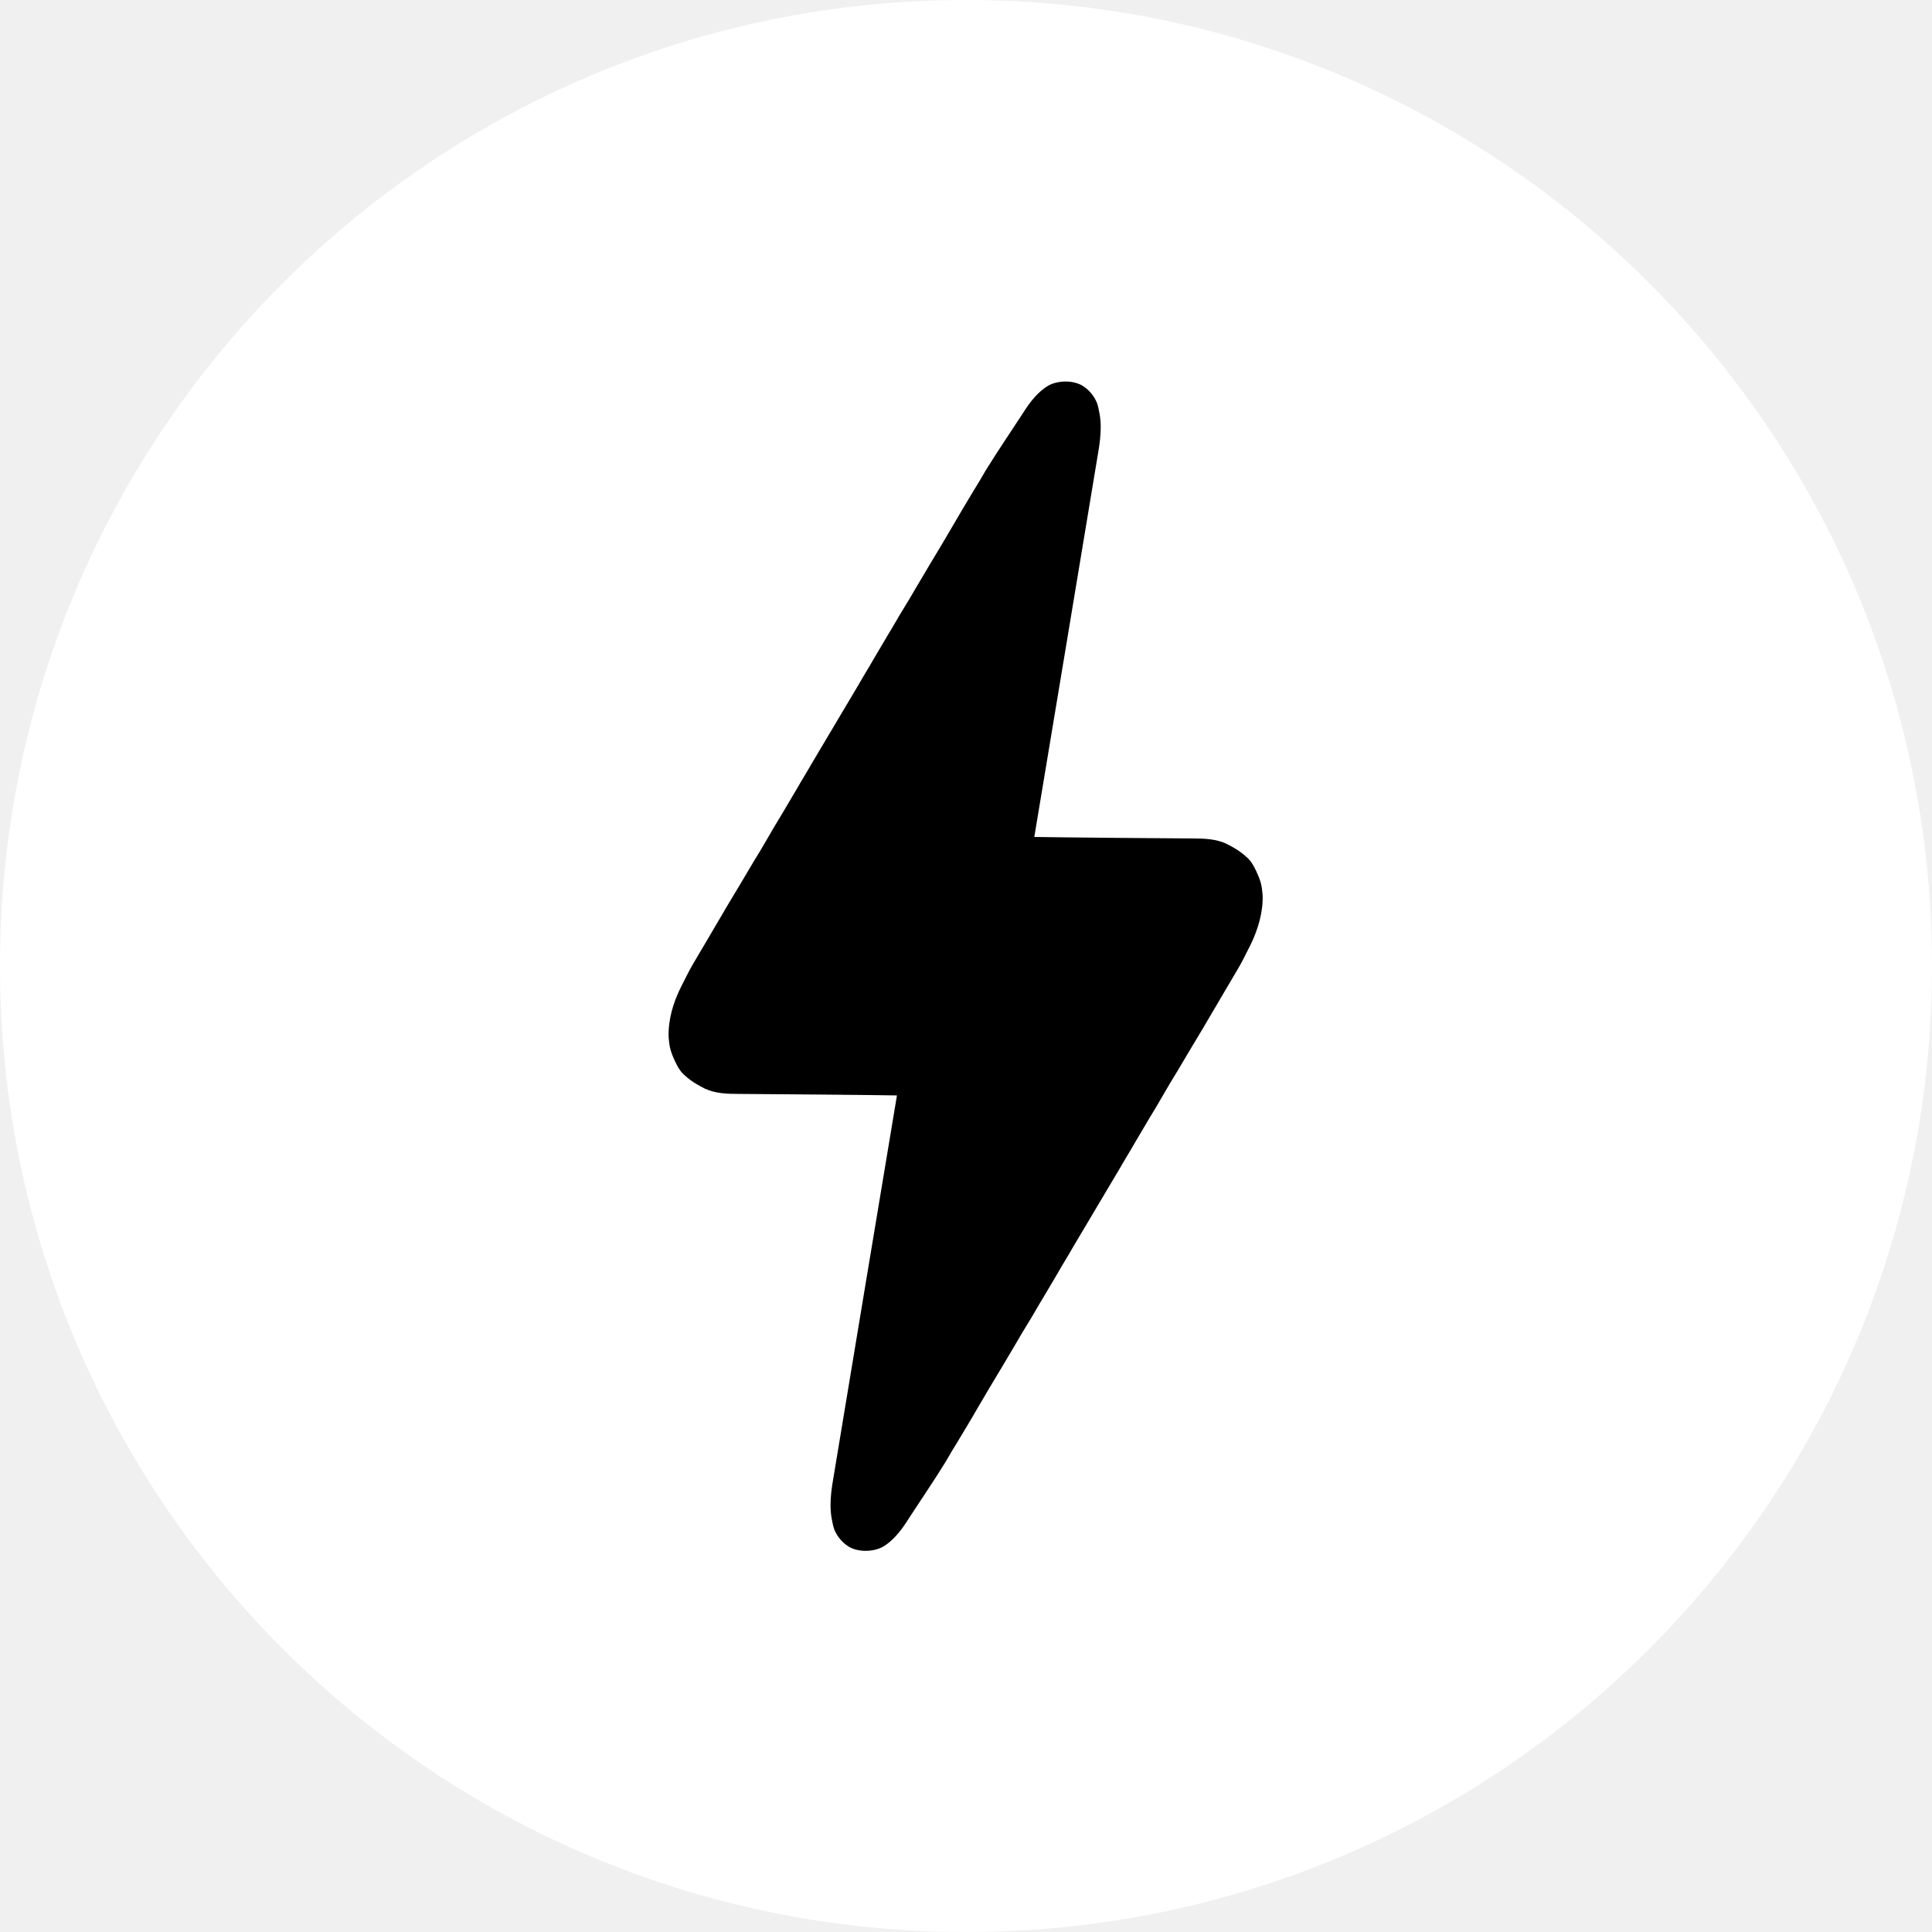
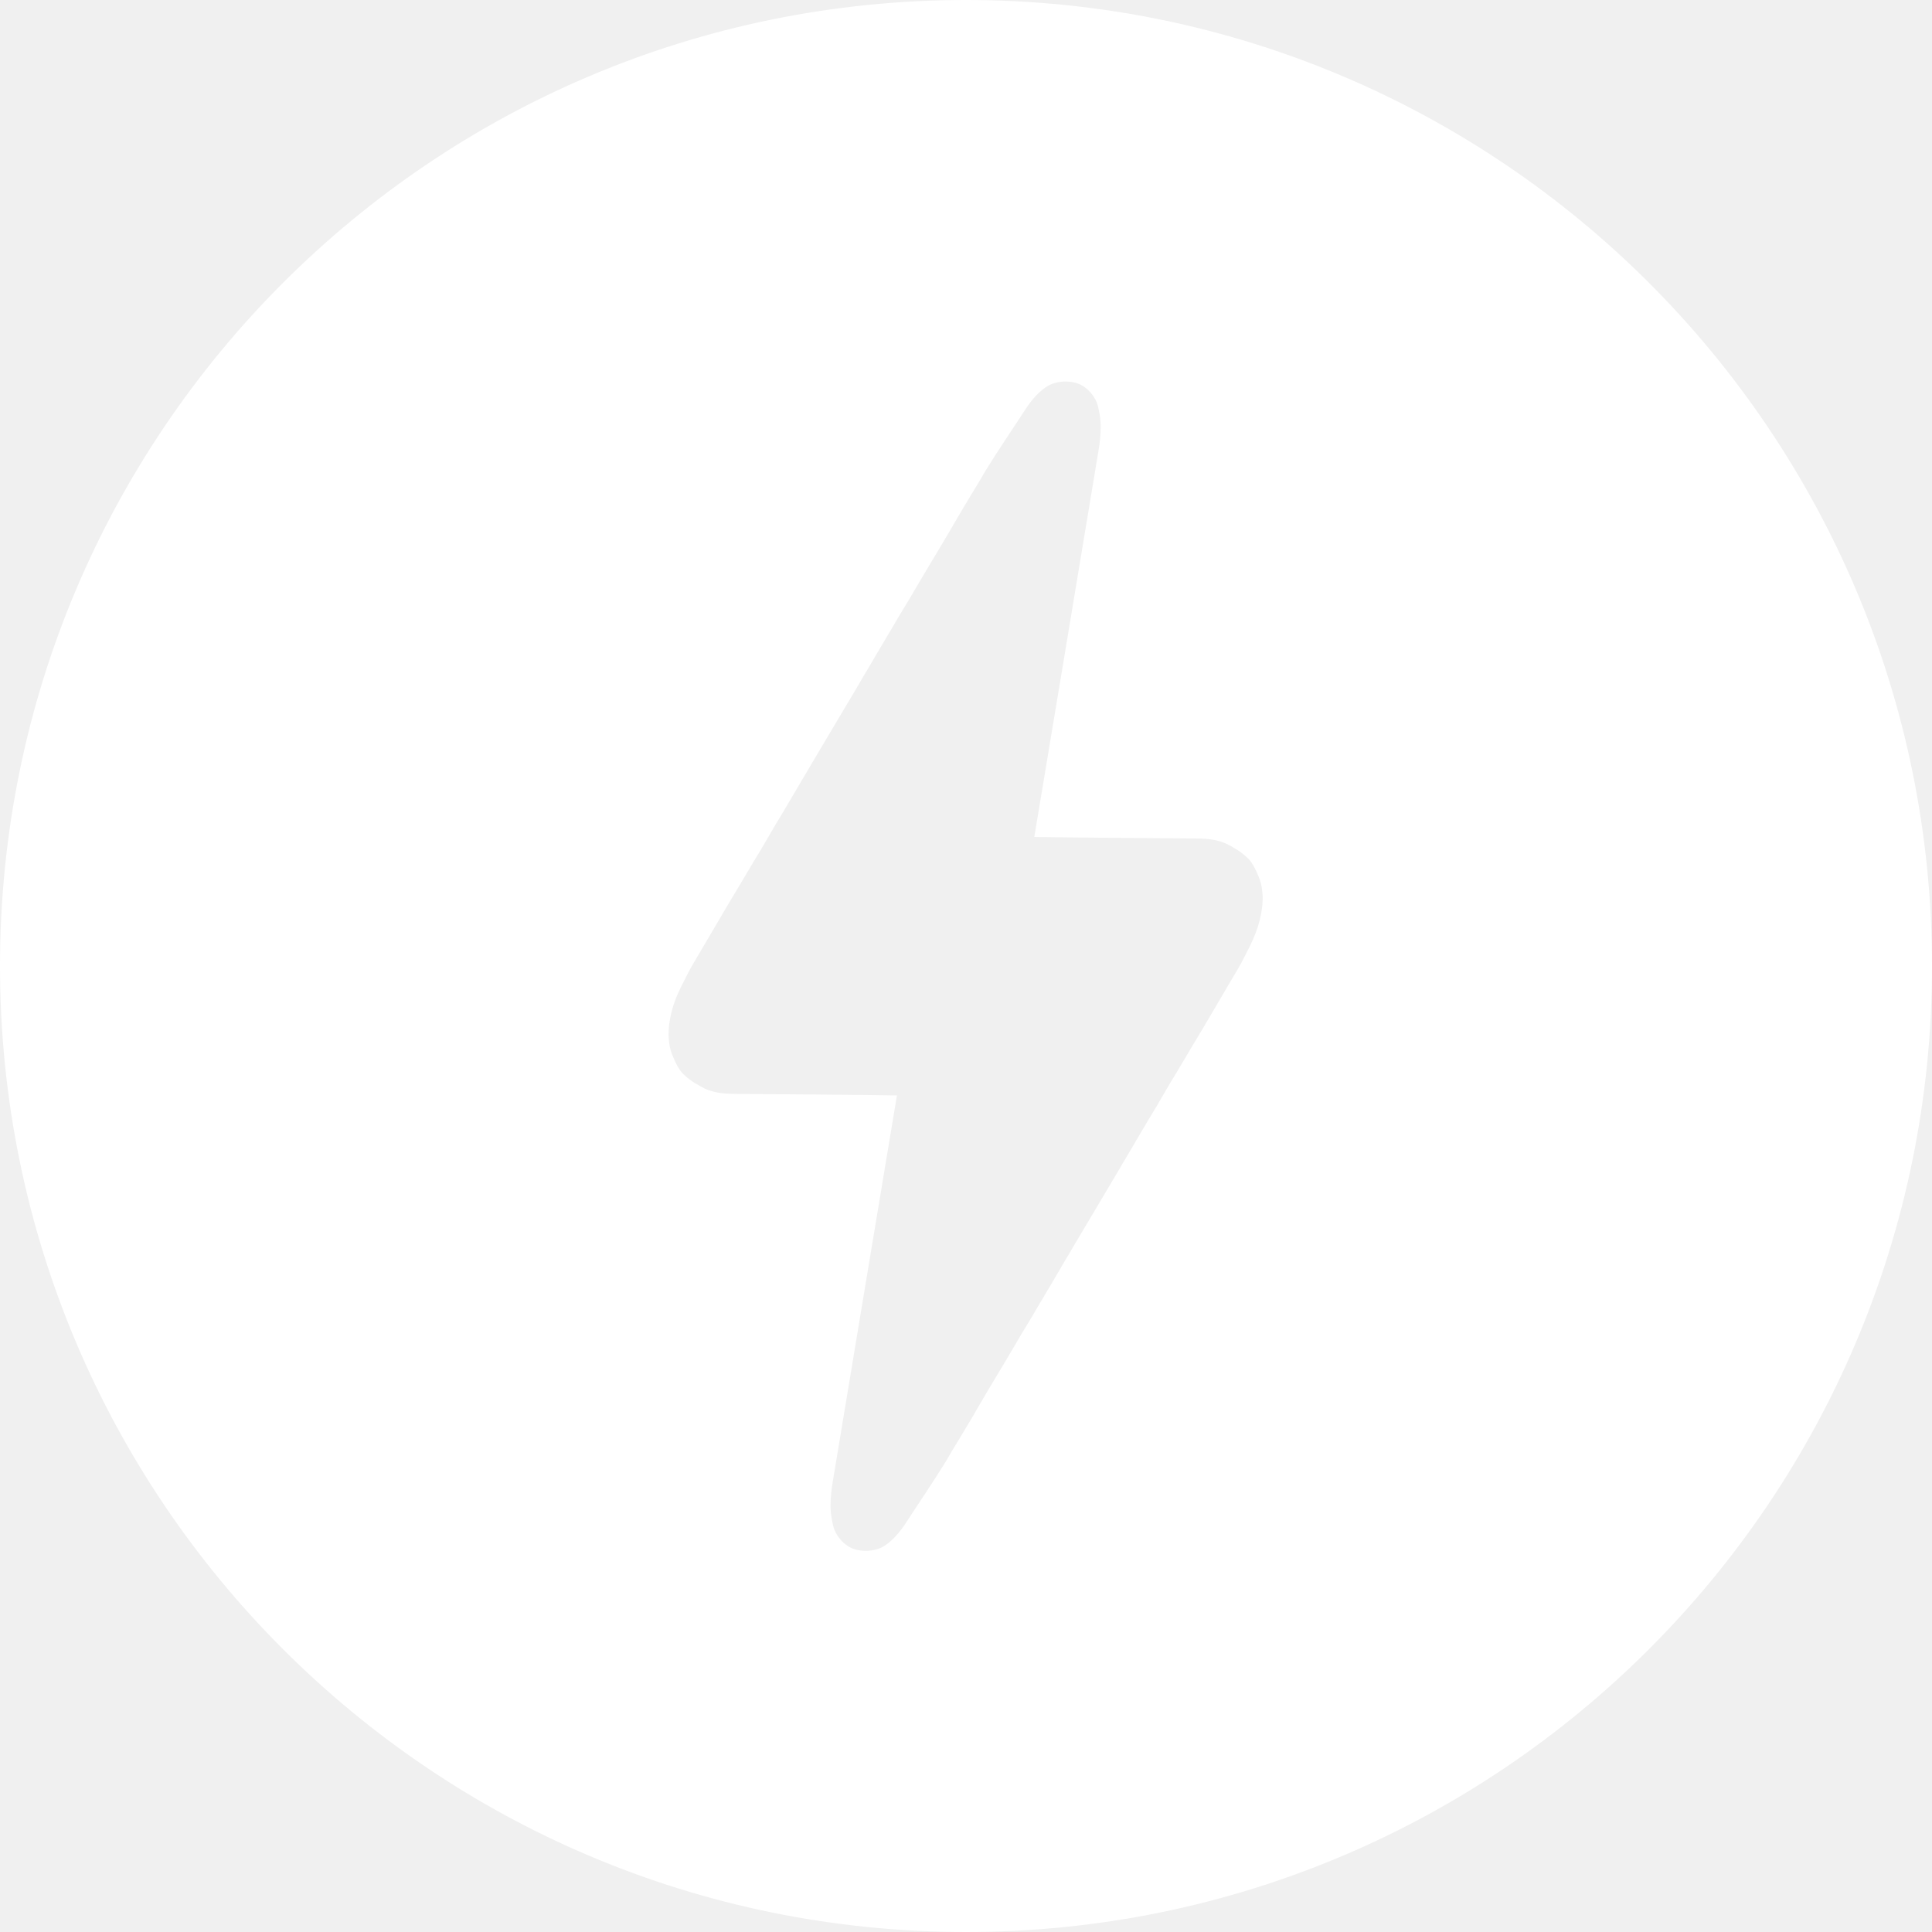
<svg xmlns="http://www.w3.org/2000/svg" version="1.1" id="Layer_1" x="0px" y="0px" viewBox="0 0 512 512" style="enable-background:new 0 0 512 512;" xml:space="preserve">
  <style type="text/css">
	.st0{fill:#FFFFFF;}
</style>
-   <circle class="st0" cx="256" cy="256" r="256" />
-   <path d="M334.6,237.1c-0.1-1.1-0.2-2.1-0.5-3.2c-0.3-1.1-0.8-2.2-1.3-3.3c0,0,0-0.1-0.1-0.1c0-0.1-0.1-0.2-0.1-0.3  c-0.6-1.2-1.3-2.3-2.4-3.2c-1.5-1.4-3.4-2.5-5.2-3.4c-2.8-1.3-5.9-1.4-9-1.4c-3.8,0-38-0.3-41.9-0.4l0,0c0,0,16.9-101.5,16.9-101.7  c0.4-2.3,0.7-4.6,0.7-6.9c0-1.2-0.1-2.4-0.3-3.5c-0.2-1.1-0.4-2.2-0.8-3.2c-0.1-0.1-0.1-0.2-0.2-0.4c-0.7-1.4-1.8-2.7-3.1-3.6  c-2.5-1.8-6.8-1.8-9.5-0.3c-2.4,1.4-4.5,3.9-6,6.2c-3.5,5.4-7.2,10.8-10.6,16.3c-1.1,1.9-2.2,3.8-3.4,5.7c-0.8,1.3-1.6,2.7-2.4,4  l-2.7,4.6c-1,1.7-2,3.4-3,5.1c-1.1,1.8-2.2,3.7-3.3,5.5c-1.2,2-2.3,3.9-3.5,5.9c-1.2,2.1-2.4,4.1-3.7,6.2c-1.3,2.1-2.5,4.3-3.8,6.4  c-1.3,2.2-2.6,4.4-3.9,6.6c-1.3,2.3-2.7,4.5-4,6.8l-4.1,6.9c-1.4,2.3-2.7,4.6-4.1,6.9c-1.4,2.3-2.7,4.6-4.1,6.9  c-1.3,2.3-2.7,4.5-4,6.8c-1.3,2.2-2.6,4.4-3.9,6.6c-1.3,2.1-2.6,4.3-3.8,6.4c-1.2,2.1-2.4,4.1-3.7,6.2c-1.2,2-2.3,3.9-3.5,5.9  c-1.1,1.8-2.2,3.7-3.3,5.5c-1,1.7-2,3.4-3,5.1c-0.9,1.5-1.8,3.1-2.7,4.6c-1.2,2-2.4,4.1-3.6,6.1c-1.2,2-2.2,4.2-3.3,6.3  c-2,4-3.4,8.7-3.2,13.3c0.1,1.1,0.2,2.1,0.5,3.2c0.3,1.1,0.8,2.2,1.3,3.3c0,0,0,0.1,0.1,0.1c0,0.1,0.1,0.2,0.1,0.3  c0.6,1.2,1.3,2.3,2.4,3.2c1.5,1.4,3.4,2.5,5.2,3.4c2.8,1.3,5.9,1.4,9,1.4c3.8,0,38,0.3,41.9,0.4l0,0c0,0-16.9,101.5-16.9,101.7  c-0.4,2.3-0.7,4.6-0.7,6.9c0,1.2,0.1,2.4,0.3,3.5c0.2,1.1,0.4,2.2,0.8,3.2c0.1,0.1,0.1,0.2,0.2,0.4c0.7,1.4,1.8,2.7,3.1,3.6  c2.5,1.8,6.8,1.8,9.5,0.3c2.4-1.4,4.5-3.9,6-6.2c3.5-5.4,7.2-10.8,10.6-16.3c1.1-1.9,2.2-3.8,3.4-5.7c0.8-1.3,1.6-2.7,2.4-4  c0.9-1.5,1.8-3,2.7-4.6c1-1.7,2-3.4,3-5.1c1.1-1.8,2.2-3.7,3.3-5.5c1.2-2,2.3-3.9,3.5-5.9c1.2-2.1,2.4-4.1,3.7-6.2  c1.3-2.1,2.5-4.3,3.8-6.4c1.3-2.2,2.6-4.4,3.9-6.6c1.3-2.3,2.7-4.5,4-6.8c1.4-2.3,2.7-4.6,4.1-6.9c1.4-2.3,2.7-4.6,4.1-6.9  c1.4-2.3,2.7-4.6,4.1-6.9c1.3-2.3,2.7-4.5,4-6.8c1.3-2.2,2.6-4.4,3.9-6.6c1.3-2.1,2.6-4.3,3.8-6.4c1.2-2.1,2.4-4.1,3.7-6.2  c1.2-2,2.3-3.9,3.5-5.9c1.1-1.8,2.2-3.7,3.3-5.5l3-5.1c0.9-1.5,1.8-3.1,2.7-4.6c1.2-2,2.4-4.1,3.6-6.1c1.2-2,2.2-4.2,3.3-6.3  C333.4,246.3,334.8,241.6,334.6,237.1" />
+   <path class="st0" d="M256,0C114.6,0,0,114.6,0,256s114.6,256,256,256s256-114.6,256-256S397.4,0,256,0z M331.4,250.4  c-1.1,2.1-2.1,4.3-3.3,6.3c-1.2,2-2.4,4.1-3.6,6.1c-0.9,1.5-1.8,3.1-2.7,4.6l-3,5.1c-1.1,1.8-2.2,3.7-3.3,5.5  c-1.2,2-2.3,3.9-3.5,5.9c-1.3,2.1-2.5,4.1-3.7,6.2s-2.5,4.3-3.8,6.4c-1.3,2.2-2.6,4.4-3.9,6.6c-1.3,2.3-2.7,4.5-4,6.8  c-1.4,2.3-2.7,4.6-4.1,6.9s-2.7,4.6-4.1,6.9s-2.7,4.6-4.1,6.9c-1.3,2.3-2.7,4.5-4,6.8c-1.3,2.2-2.6,4.4-3.9,6.6  c-1.3,2.1-2.5,4.3-3.8,6.4s-2.5,4.1-3.7,6.2c-1.2,2-2.3,3.9-3.5,5.9c-1.1,1.8-2.2,3.7-3.3,5.5c-1,1.7-2,3.4-3,5.1  c-0.9,1.6-1.8,3.1-2.7,4.6c-0.8,1.3-1.6,2.7-2.4,4c-1.2,1.9-2.3,3.8-3.4,5.7c-3.4,5.5-7.1,10.9-10.6,16.3c-1.5,2.3-3.6,4.8-6,6.2  c-2.7,1.5-7,1.5-9.5-0.3c-1.3-0.9-2.4-2.2-3.1-3.6c-0.1-0.2-0.1-0.3-0.2-0.4c-0.4-1-0.6-2.1-0.8-3.2s-0.3-2.3-0.3-3.5  c0-2.3,0.3-4.6,0.7-6.9c0-0.2,16.9-101.7,16.9-101.7c-3.9-0.1-38.1-0.4-41.9-0.4c-3.1,0-6.2-0.1-9-1.4c-1.8-0.9-3.7-2-5.2-3.4  c-1.1-0.9-1.8-2-2.4-3.2c0-0.1-0.1-0.2-0.1-0.3c-0.1,0-0.1-0.1-0.1-0.1c-0.5-1.1-1-2.2-1.3-3.3c-0.3-1.1-0.4-2.1-0.5-3.2  c-0.2-4.6,1.2-9.3,3.2-13.3c1.1-2.1,2.1-4.3,3.3-6.3s2.4-4.1,3.6-6.1c0.9-1.5,1.8-3.1,2.7-4.6c1-1.7,2-3.4,3-5.1  c1.1-1.8,2.2-3.7,3.3-5.5c1.2-2,2.3-3.9,3.5-5.9c1.3-2.1,2.5-4.1,3.7-6.2c1.2-2.1,2.5-4.3,3.8-6.4c1.3-2.2,2.6-4.4,3.9-6.6  c1.3-2.3,2.7-4.5,4-6.8c1.4-2.3,2.7-4.6,4.1-6.9c1.4-2.3,2.7-4.6,4.1-6.9l4.1-6.9c1.3-2.3,2.7-4.5,4-6.8c1.3-2.2,2.6-4.4,3.9-6.6  c1.3-2.1,2.5-4.3,3.8-6.4c1.3-2.1,2.5-4.1,3.7-6.2c1.2-2,2.3-3.9,3.5-5.9c1.1-1.8,2.2-3.7,3.3-5.5c1-1.7,2-3.4,3-5.1l2.7-4.6  c0.8-1.3,1.6-2.7,2.4-4c1.2-1.9,2.3-3.8,3.4-5.7c3.4-5.5,7.1-10.9,10.6-16.3c1.5-2.3,3.6-4.8,6-6.2c2.7-1.5,7-1.5,9.5,0.3  c1.3,0.9,2.4,2.2,3.1,3.6c0.1,0.2,0.1,0.3,0.2,0.4c0.4,1,0.6,2.1,0.8,3.2s0.3,2.3,0.3,3.5c0,2.3-0.3,4.6-0.7,6.9  c0,0.2-16.9,101.7-16.9,101.7c3.9,0.1,38.1,0.4,41.9,0.4c3.1,0,6.2,0.1,9,1.4c1.8,0.9,3.7,2,5.2,3.4c1.1,0.9,1.8,2,2.4,3.2  c0,0.1,0.1,0.2,0.1,0.3c0.1,0,0.1,0.1,0.1,0.1c0.5,1.1,1,2.2,1.3,3.3s0.4,2.1,0.5,3.2C334.8,241.6,333.4,246.3,331.4,250.4z" />
</svg>
